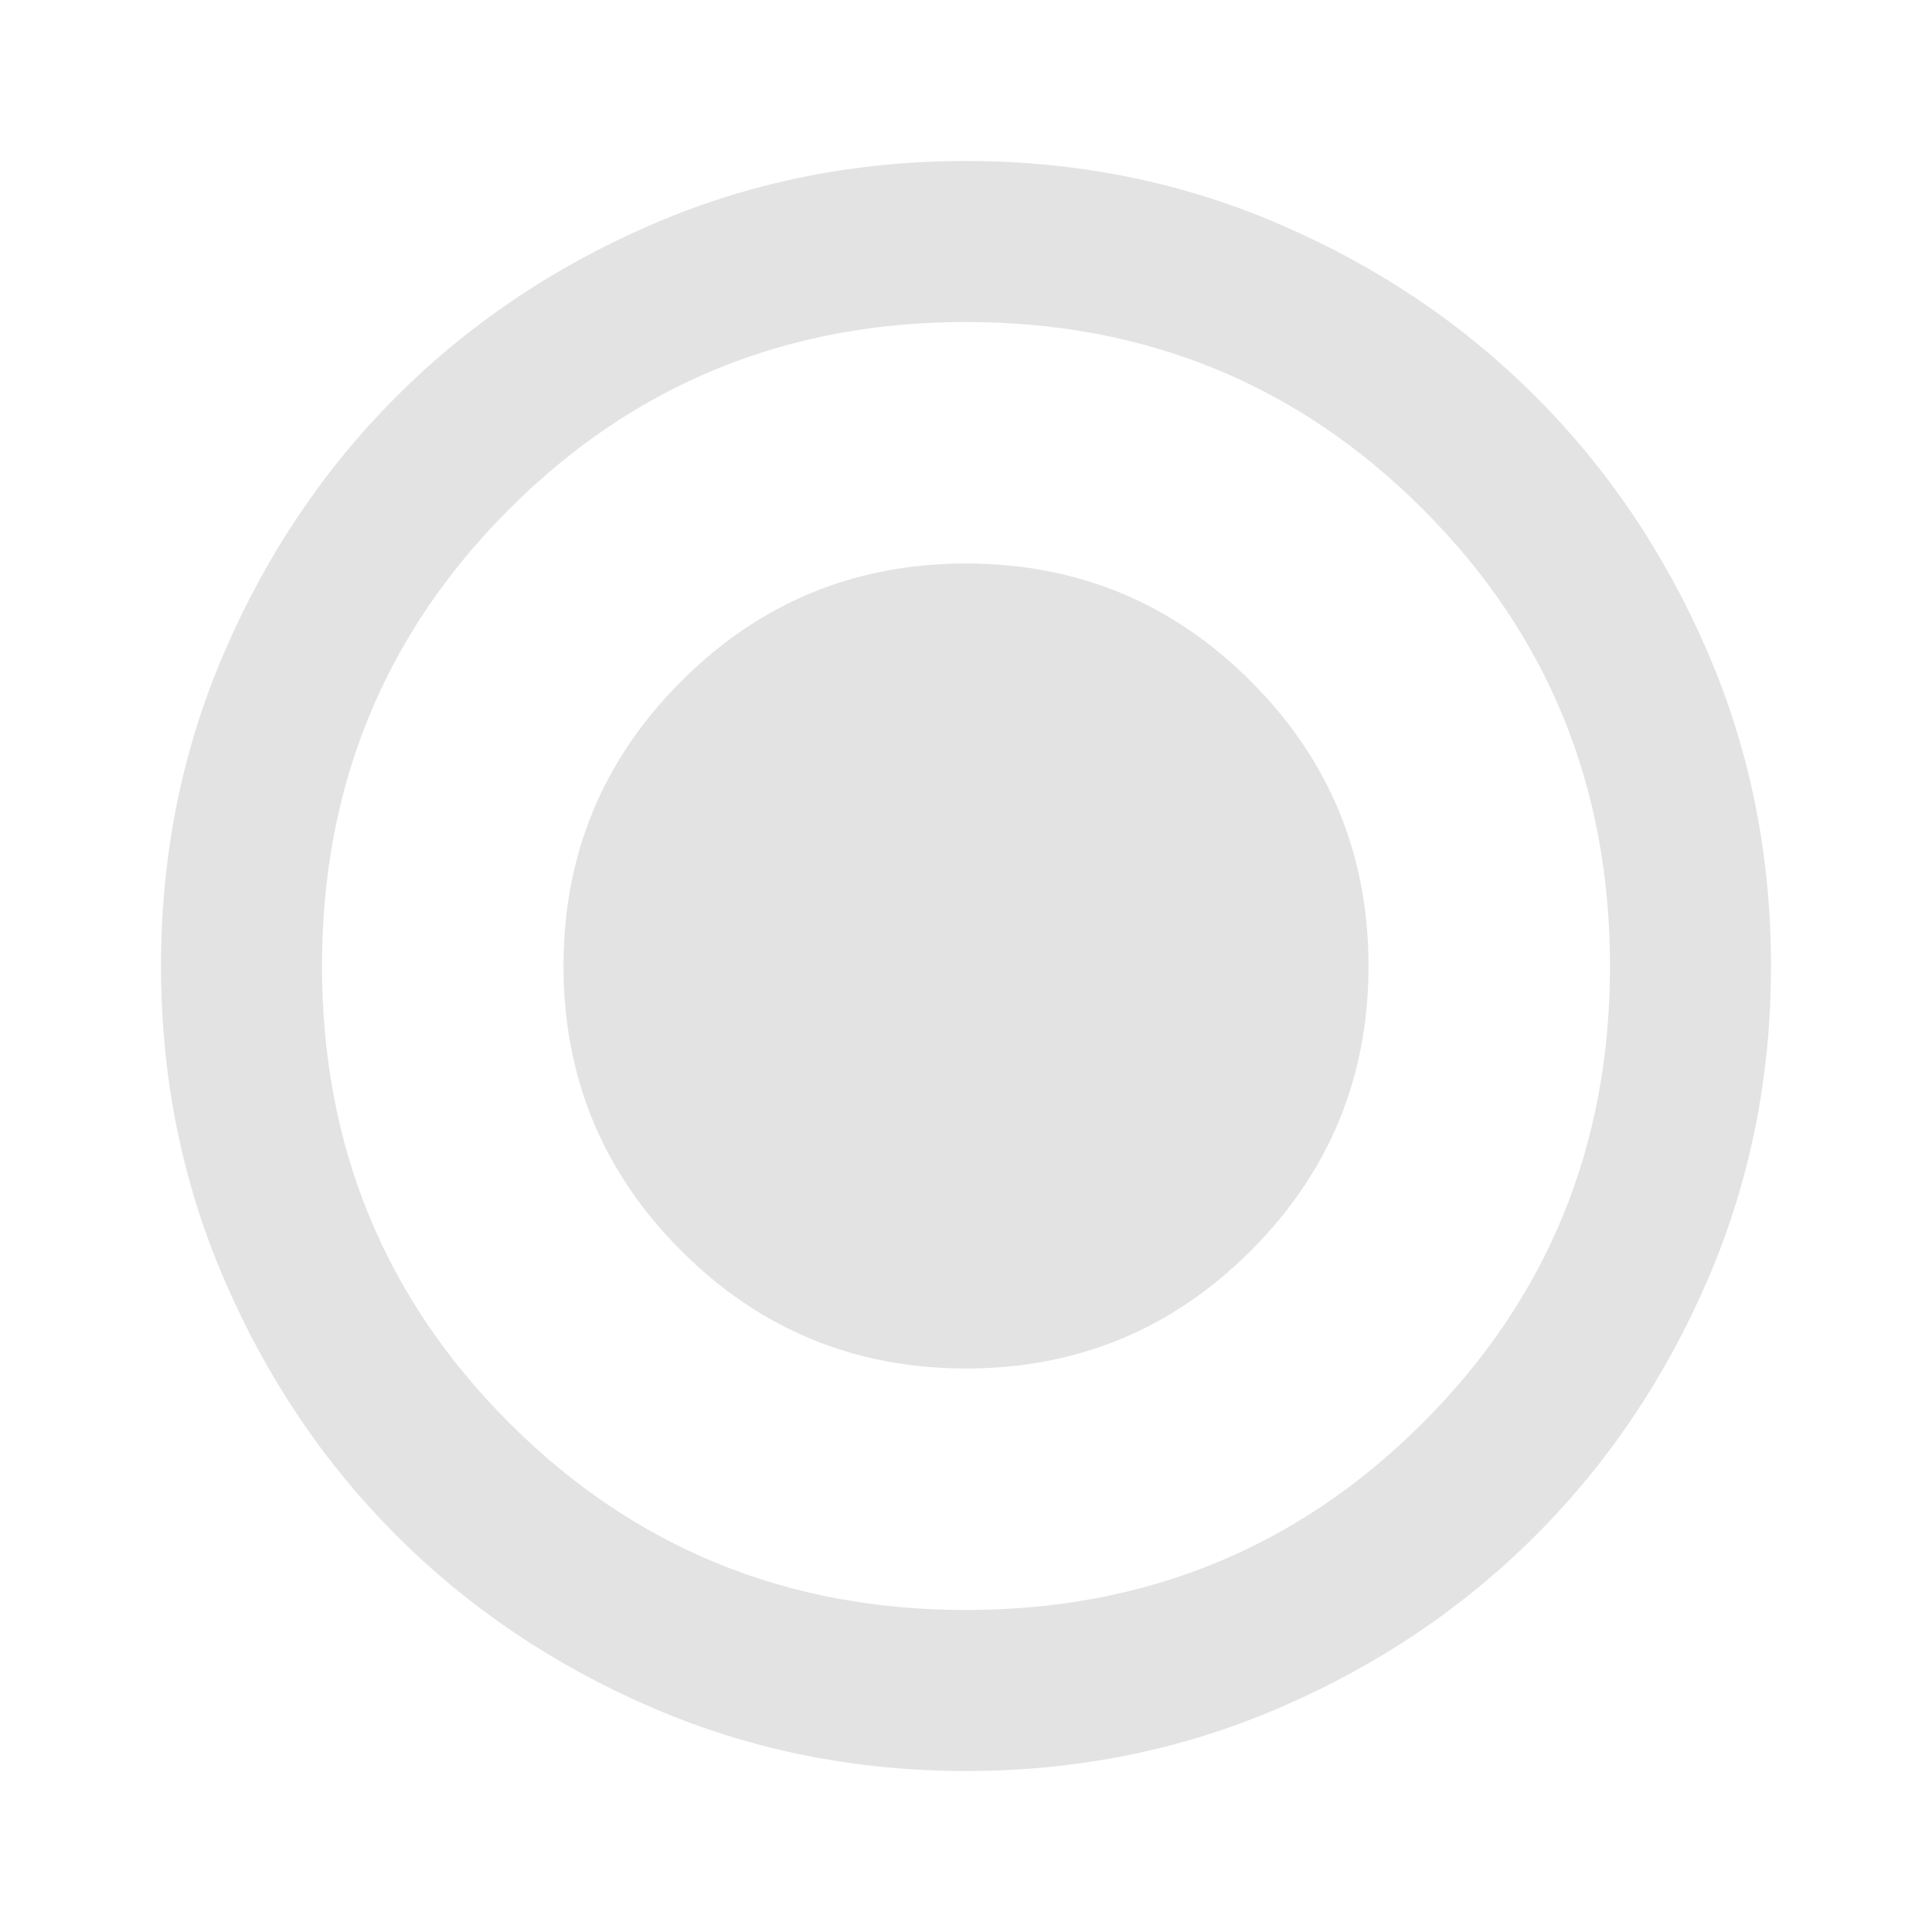
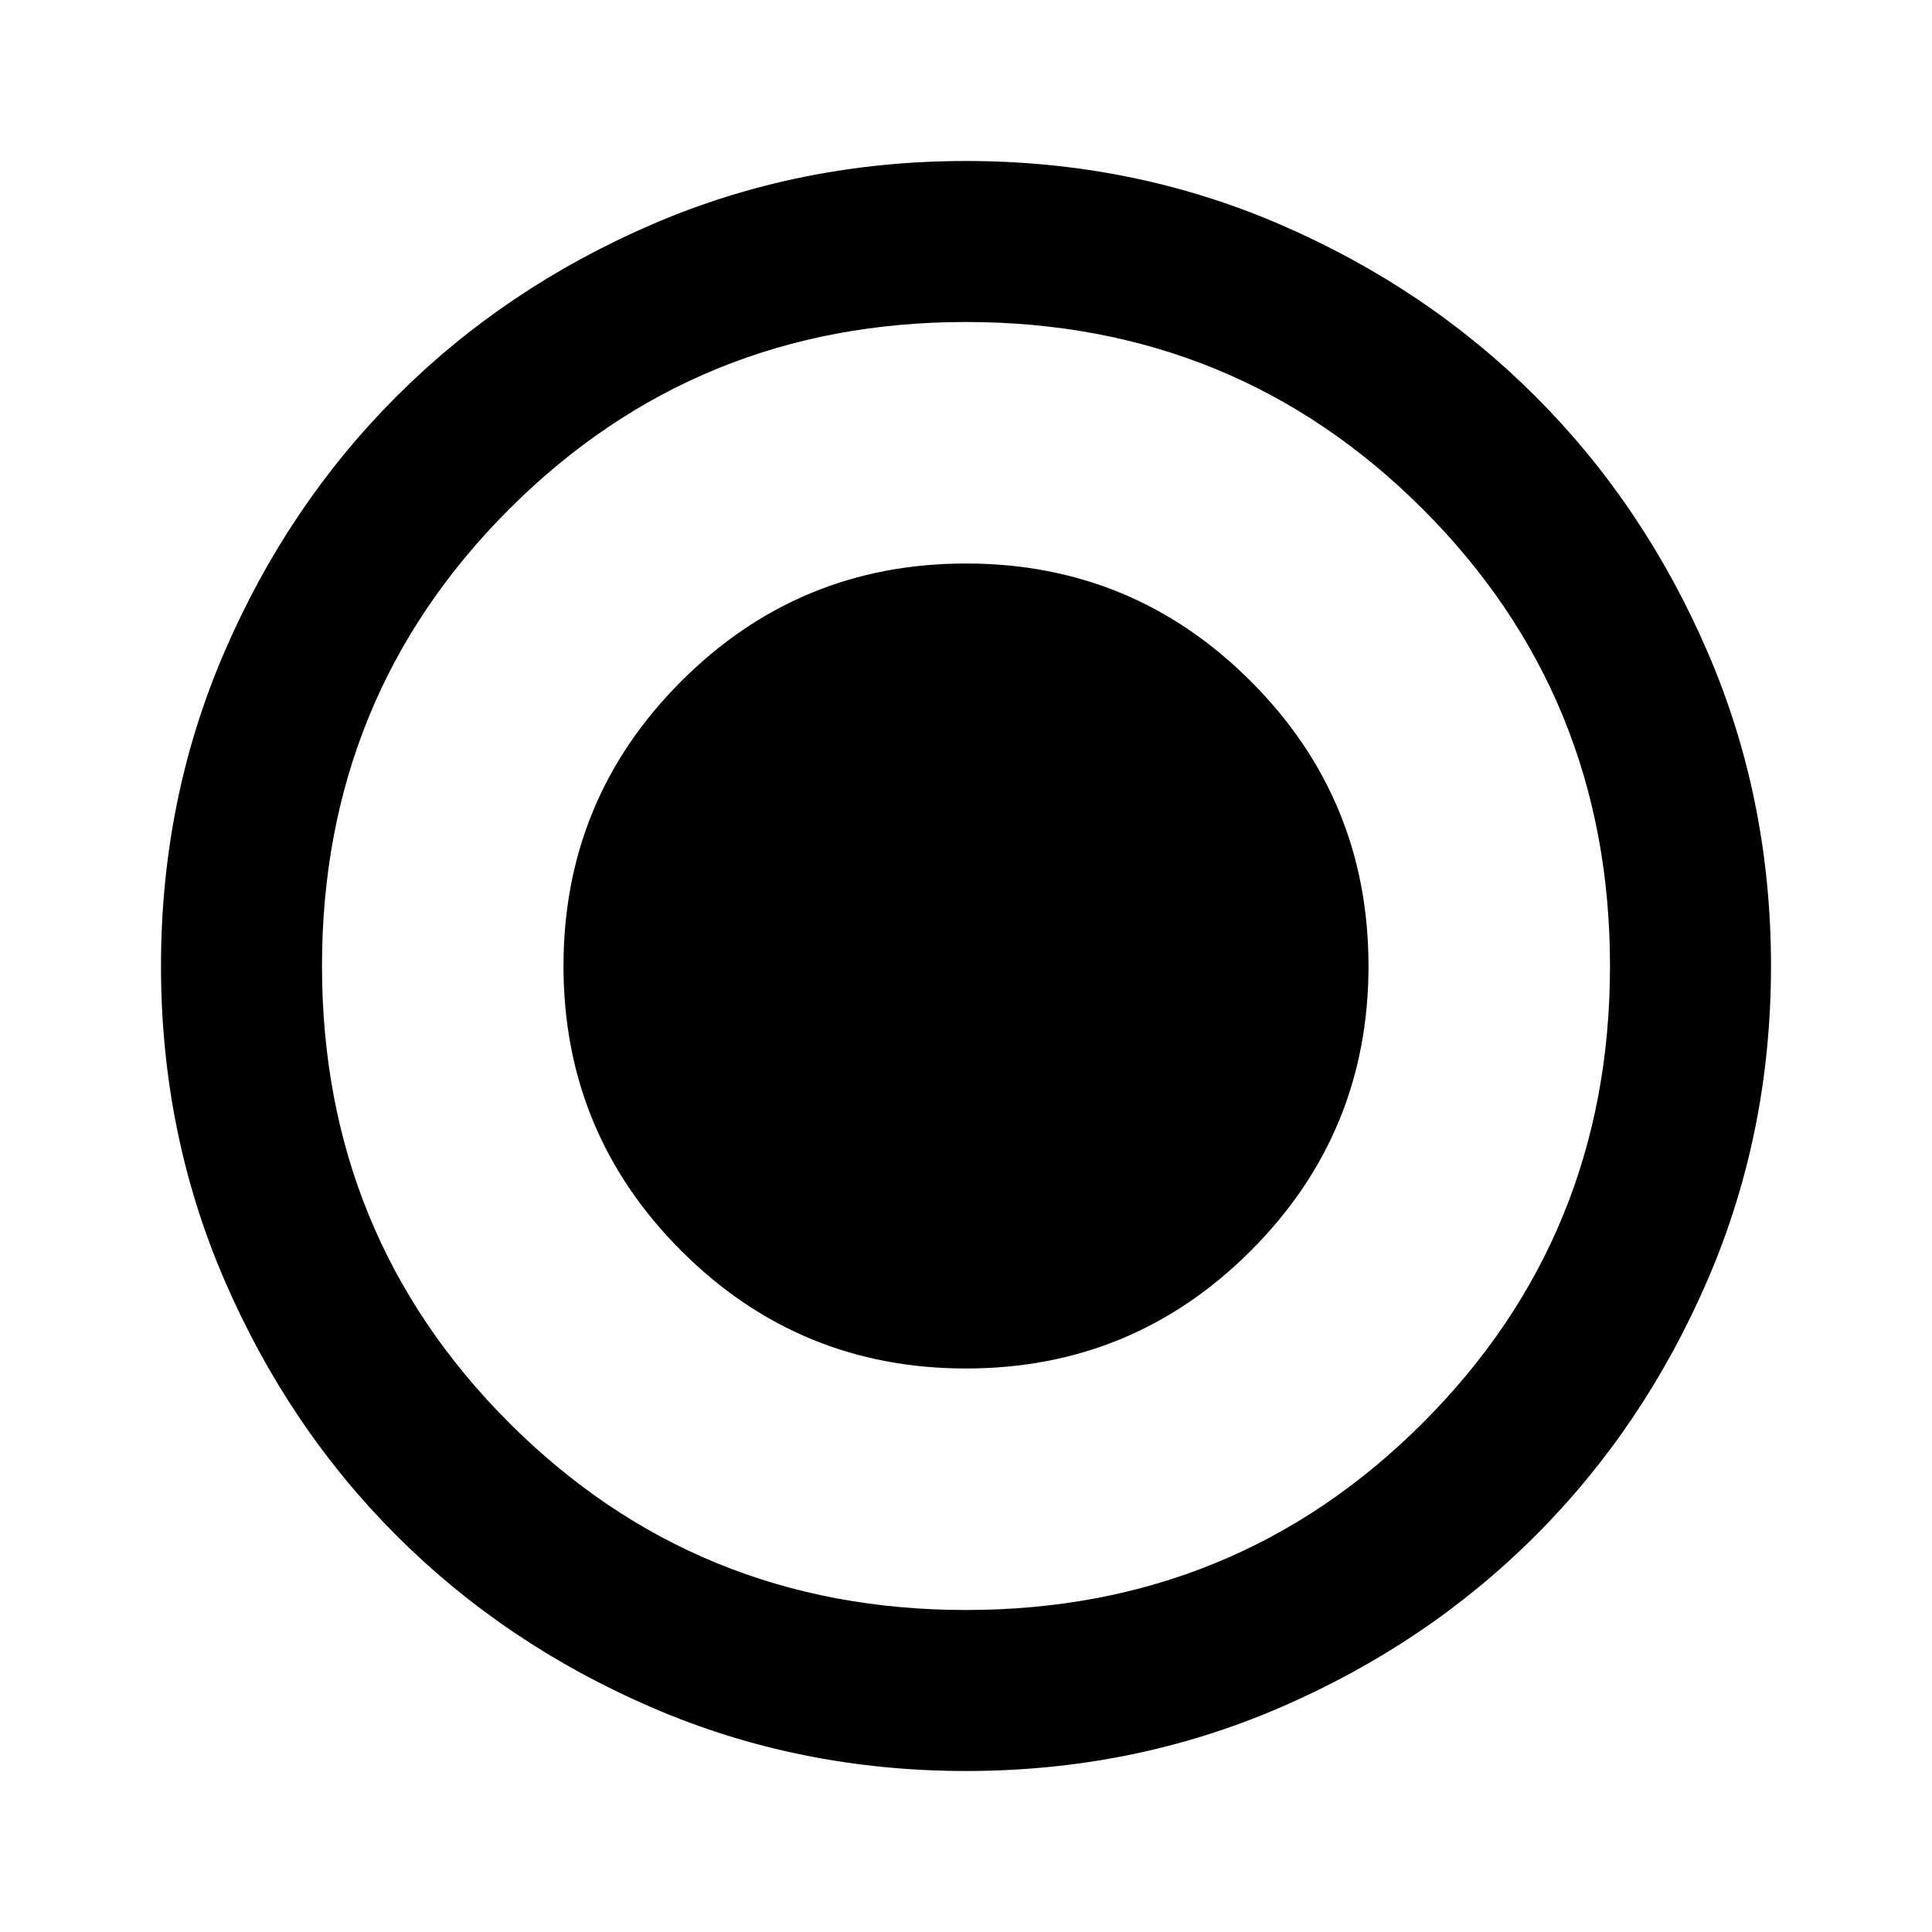
- <svg xmlns="http://www.w3.org/2000/svg" height="24px" viewBox="0 -960 960 960" width="24px" fill="#e3e3e3">
+ <svg xmlns="http://www.w3.org/2000/svg" height="24px" viewBox="0 -960 960 960" width="24px" fill="currentColor">
  <path d="M621.5-338.5Q680-397 680-480t-58.5-141.5Q563-680 480-680t-141.5 58.5Q280-563 280-480t58.5 141.5Q397-280 480-280t141.5-58.5ZM480-80q-83 0-156-31.5T197-197q-54-54-85.5-127T80-480q0-83 31.5-156T197-763q54-54 127-85.5T480-880q83 0 156 31.5T763-763q54 54 85.5 127T880-480q0 83-31.5 156T763-197q-54 54-127 85.5T480-80Zm0-80q134 0 227-93t93-227q0-134-93-227t-227-93q-134 0-227 93t-93 227q0 134 93 227t227 93Z" />
</svg>
